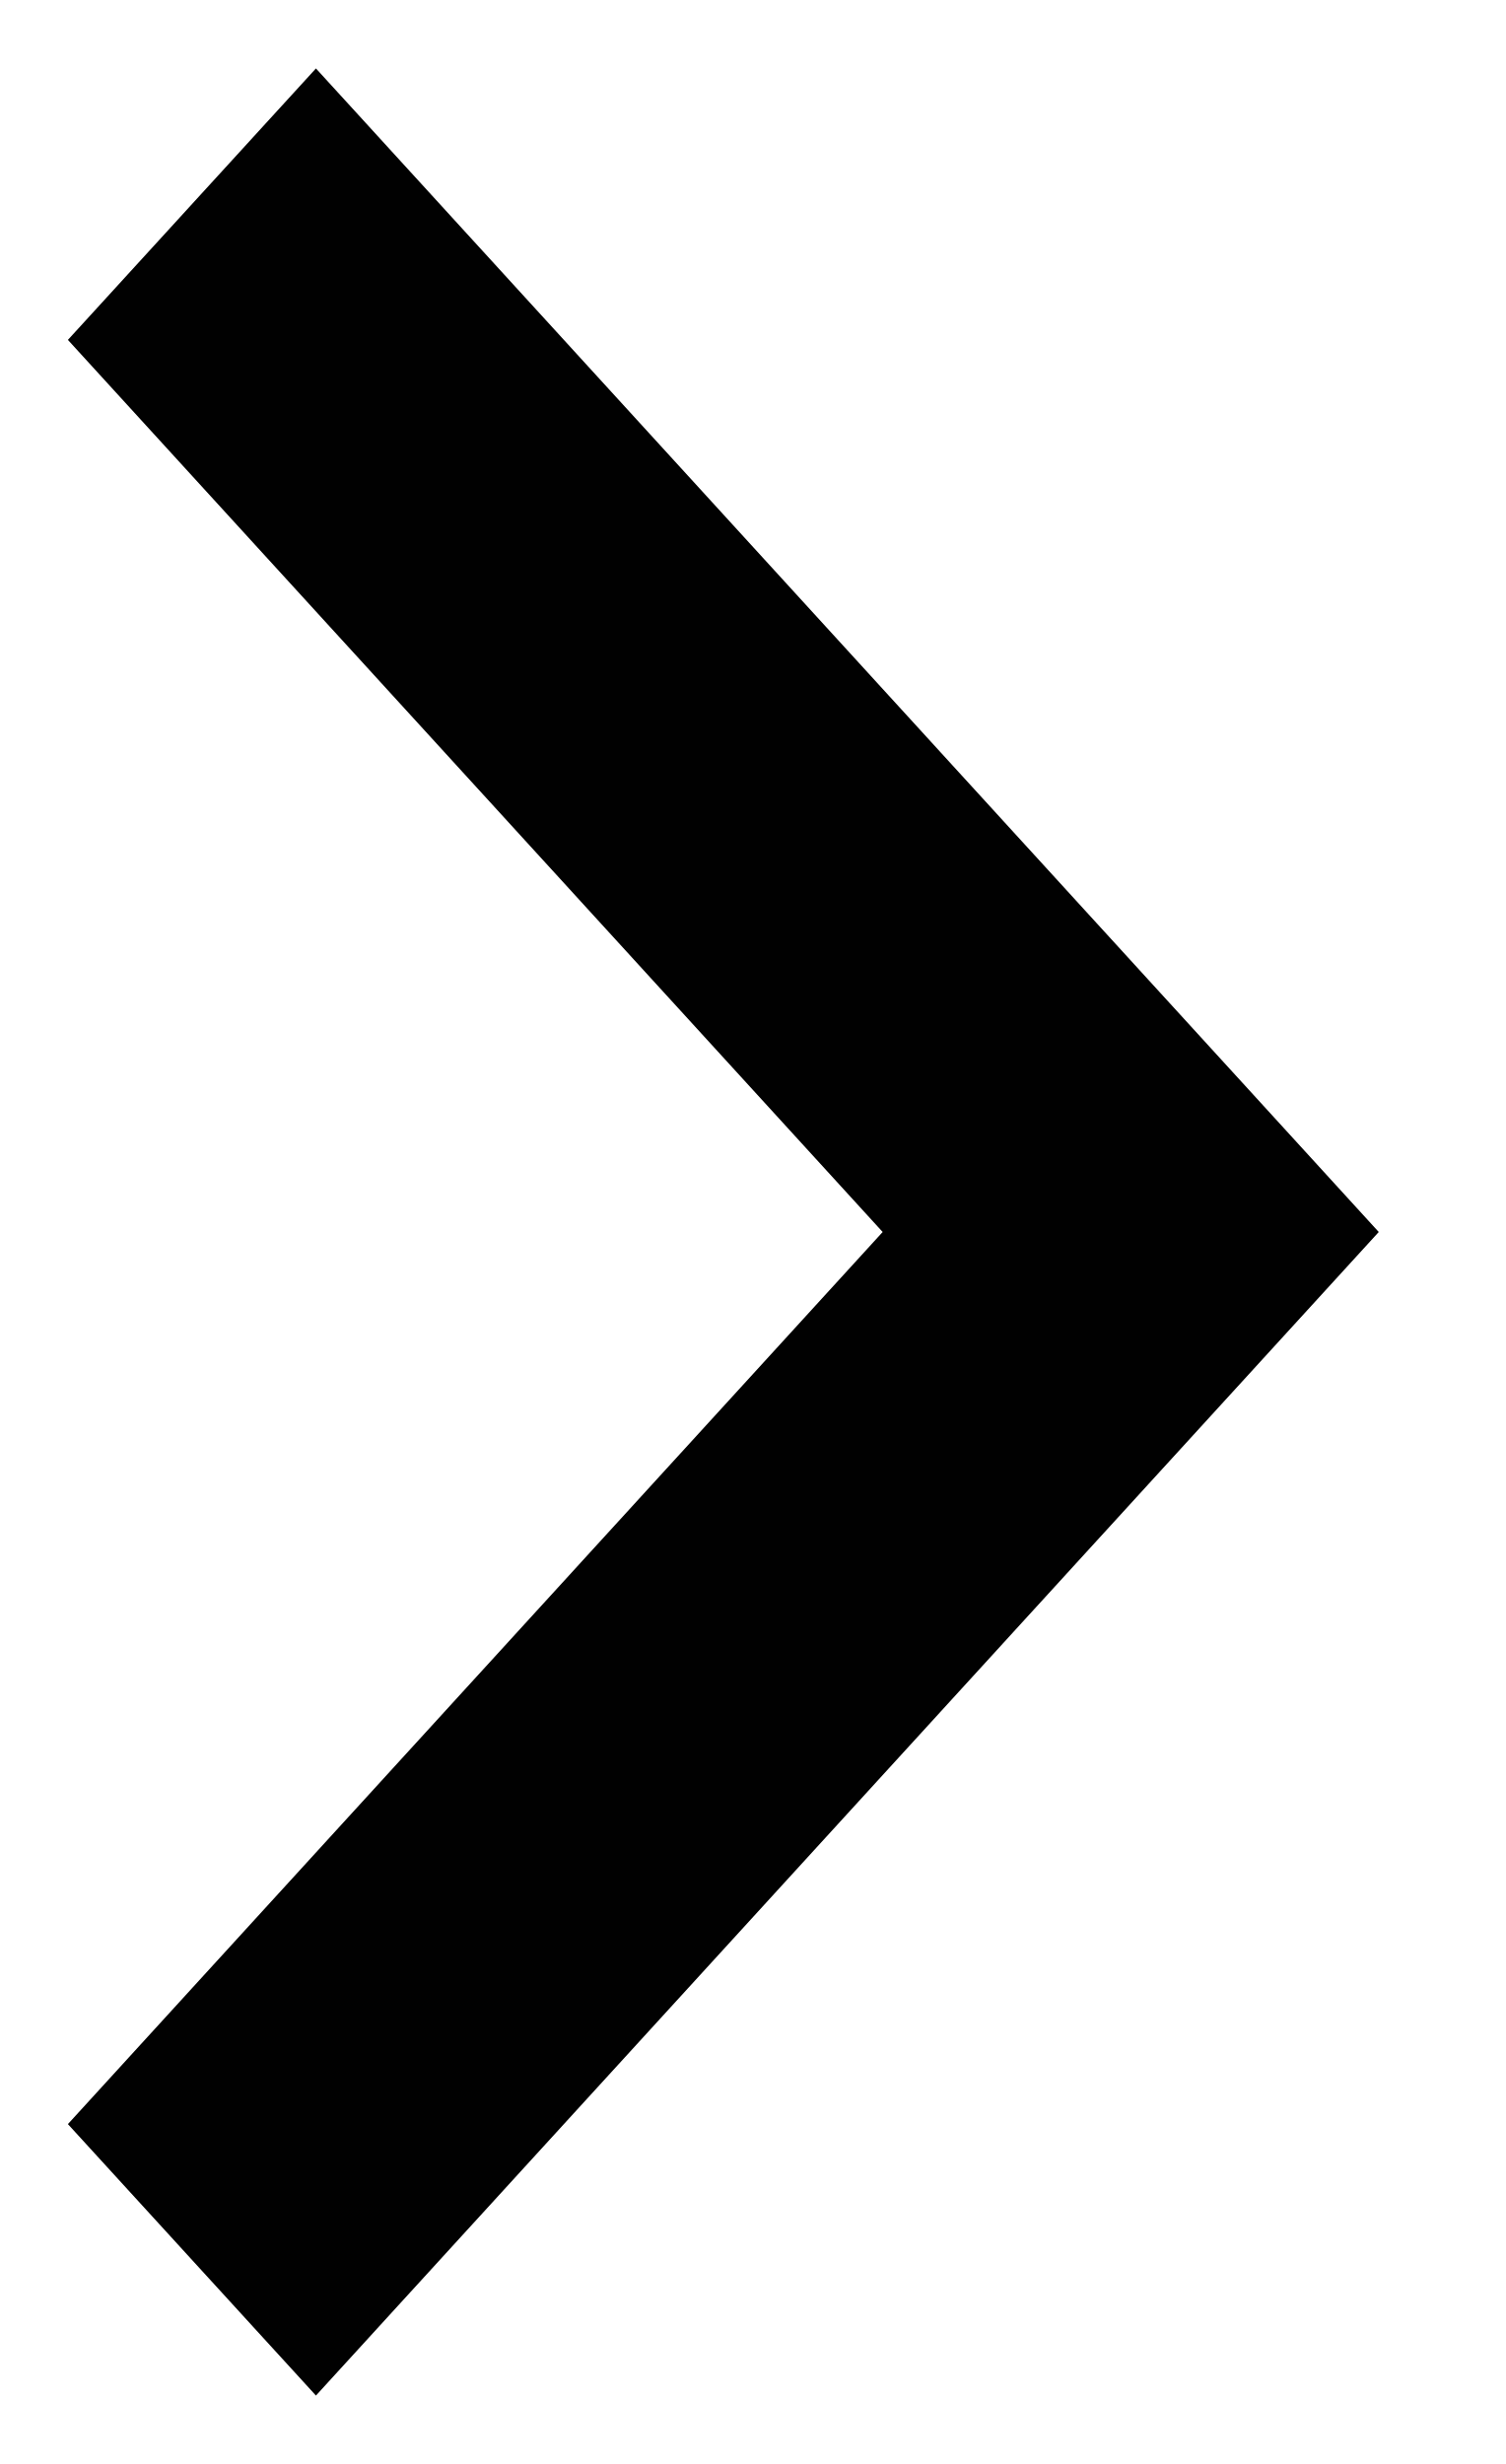
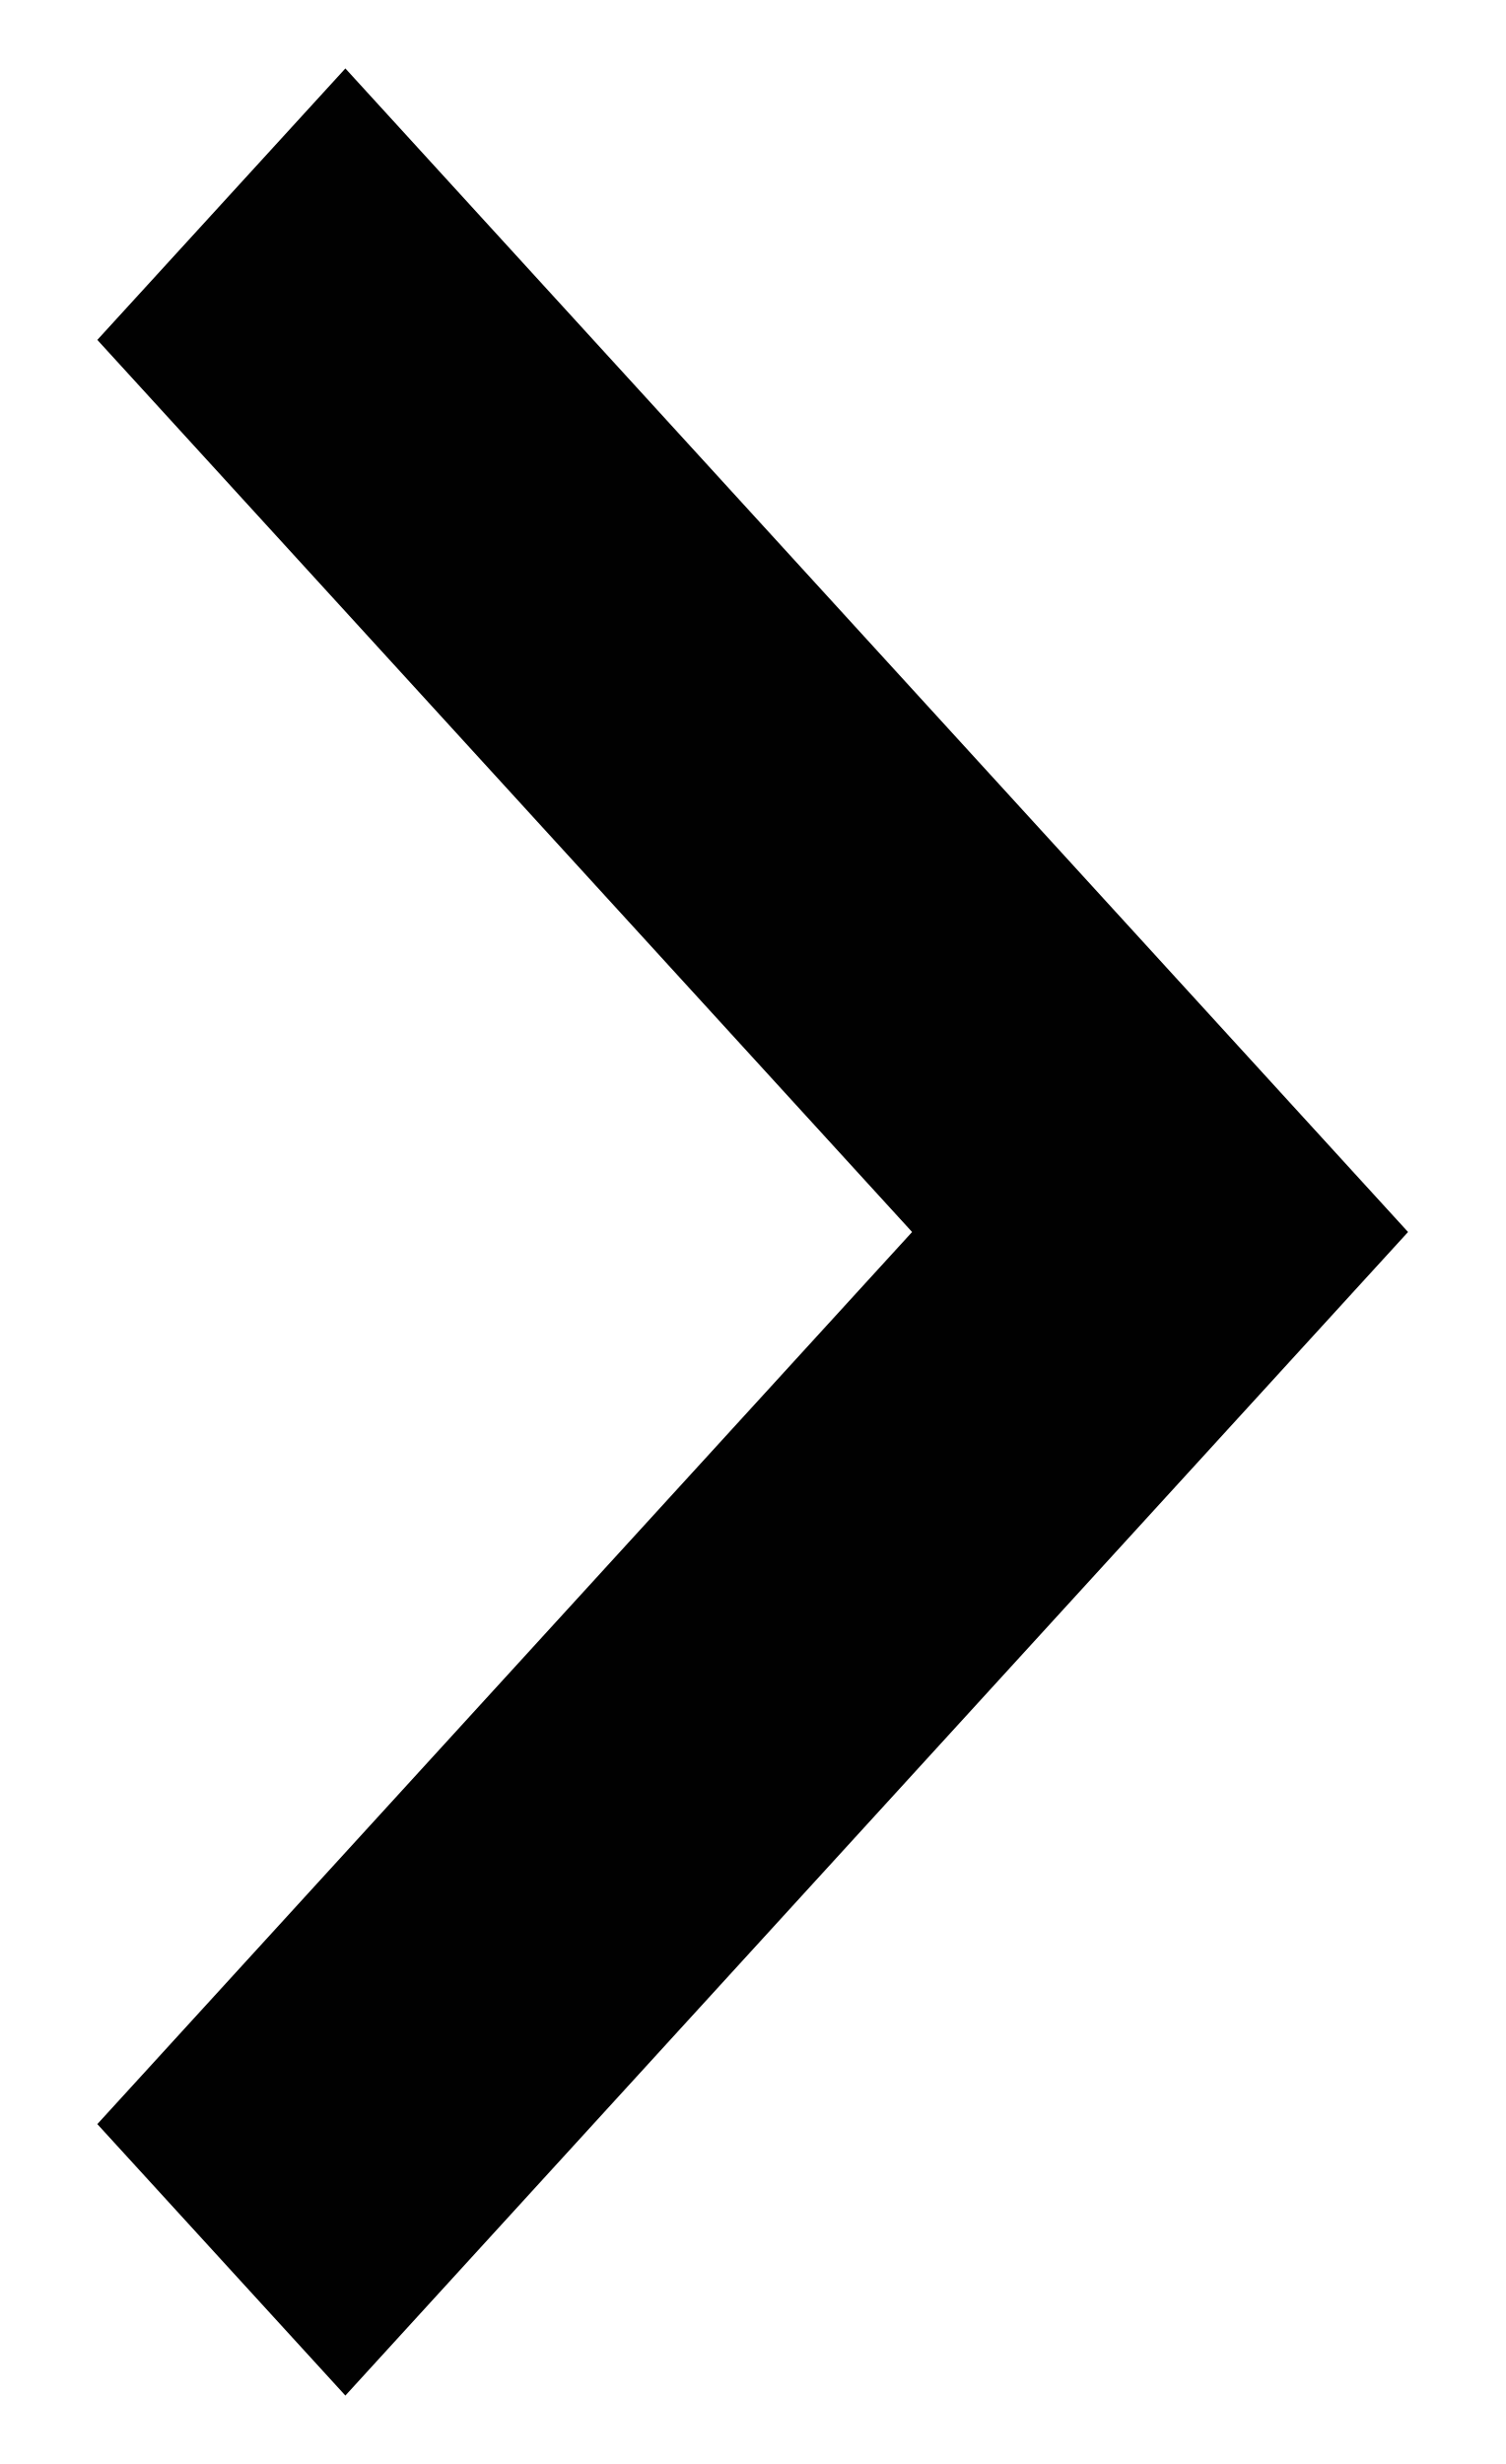
<svg xmlns="http://www.w3.org/2000/svg" width="11" height="18" viewBox="0 0 11 18" fill="none">
-   <path d="M2.308 17.5L0.496 15.517L6.448 9L0.496 2.483L2.308 0.5L10.072 9L2.308 17.5Z" fill="#010101" />
+   <path d="M2.523 17.5L0.711 15.517L6.663 9L0.711 2.483L2.523 0.5L10.286 9L2.523 17.5Z" fill="#010101" />
</svg>
